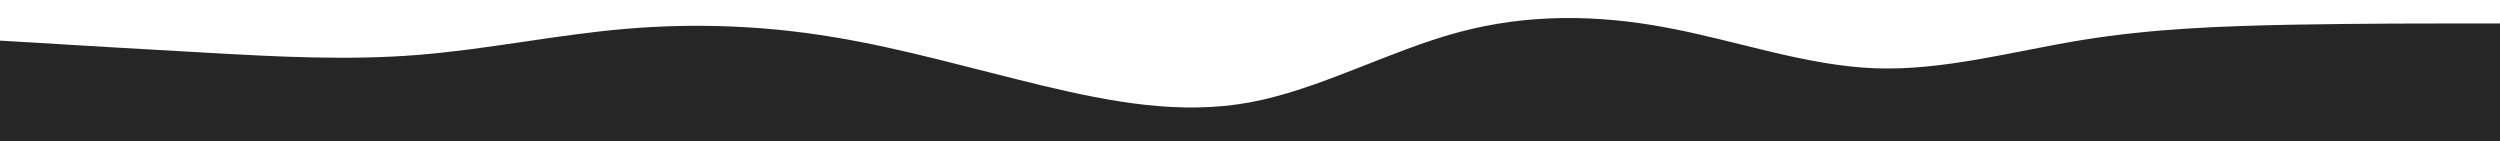
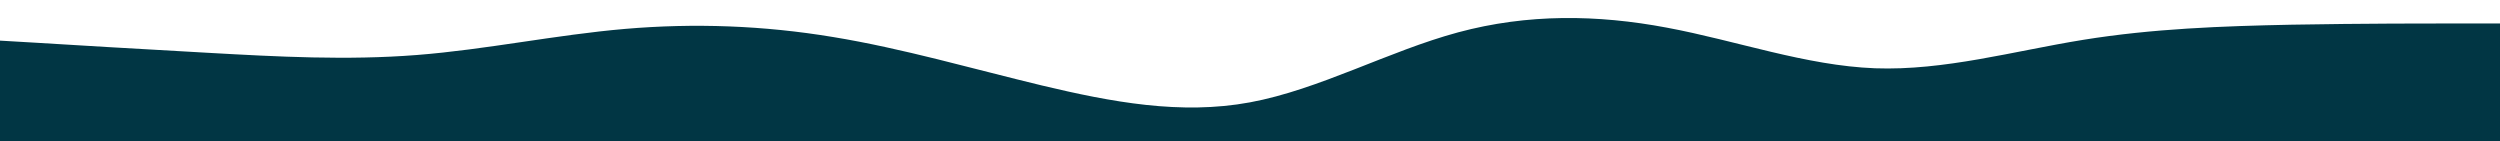
<svg xmlns="http://www.w3.org/2000/svg" id="visual" viewBox="0 0 1600 90" width="1600" height="90" version="1.1">
-   <path d="M0 26L22.2 27.3C44.3 28.7 88.7 31.3 133.2 33.8C177.7 36.3 222.3 38.7 266.8 35.2C311.3 31.7 355.7 22.3 400 18.5C444.3 14.7 488.7 16.3 533.2 23.7C577.7 31 622.3 44 666.8 54.7C711.3 65.3 755.7 73.7 800 65.5C844.3 57.3 888.7 32.7 933.2 20.7C977.7 8.7 1022.3 9.3 1066.8 17.7C1111.3 26 1155.7 42 1200 43.7C1244.3 45.3 1288.7 32.7 1333.2 25.5C1377.7 18.3 1422.3 16.7 1466.8 15.8C1511.3 15 1555.7 15 1577.8 15L1600 15L1600 91L1577.8 91C1555.7 91 1511.3 91 1466.8 91C1422.3 91 1377.7 91 1333.2 91C1288.7 91 1244.3 91 1200 91C1155.7 91 1111.3 91 1066.8 91C1022.3 91 977.7 91 933.2 91C888.7 91 844.3 91 800 91C755.7 91 711.3 91 666.8 91C622.3 91 577.7 91 533.2 91C488.7 91 444.3 91 400 91C355.7 91 311.3 91 266.8 91C222.3 91 177.7 91 133.2 91C88.7 91 44.3 91 22.2 91L0 91Z" fill="#262626" stroke-linecap="round" stroke-linejoin="miter" />
+   <path d="M0 26L22.2 27.3C44.3 28.7 88.7 31.3 133.2 33.8C177.7 36.3 222.3 38.7 266.8 35.2C311.3 31.7 355.7 22.3 400 18.5C444.3 14.7 488.7 16.3 533.2 23.7C577.7 31 622.3 44 666.8 54.7C711.3 65.3 755.7 73.7 800 65.5C844.3 57.3 888.7 32.7 933.2 20.7C977.7 8.7 1022.3 9.3 1066.8 17.7C1111.3 26 1155.7 42 1200 43.7C1244.3 45.3 1288.7 32.7 1333.2 25.5C1377.7 18.3 1422.3 16.7 1466.8 15.8C1511.3 15 1555.7 15 1577.8 15L1600 15L1600 91L1577.8 91C1555.7 91 1511.3 91 1466.8 91C1422.3 91 1377.7 91 1333.2 91C1288.7 91 1244.3 91 1200 91C1155.7 91 1111.3 91 1066.8 91C1022.3 91 977.7 91 933.2 91C888.7 91 844.3 91 800 91C755.7 91 711.3 91 666.8 91C622.3 91 577.7 91 533.2 91C488.7 91 444.3 91 400 91C355.7 91 311.3 91 266.8 91C222.3 91 177.7 91 133.2 91C88.7 91 44.3 91 22.2 91L0 91Z" fill="#013644" stroke-linecap="round" stroke-linejoin="miter" />
</svg>
